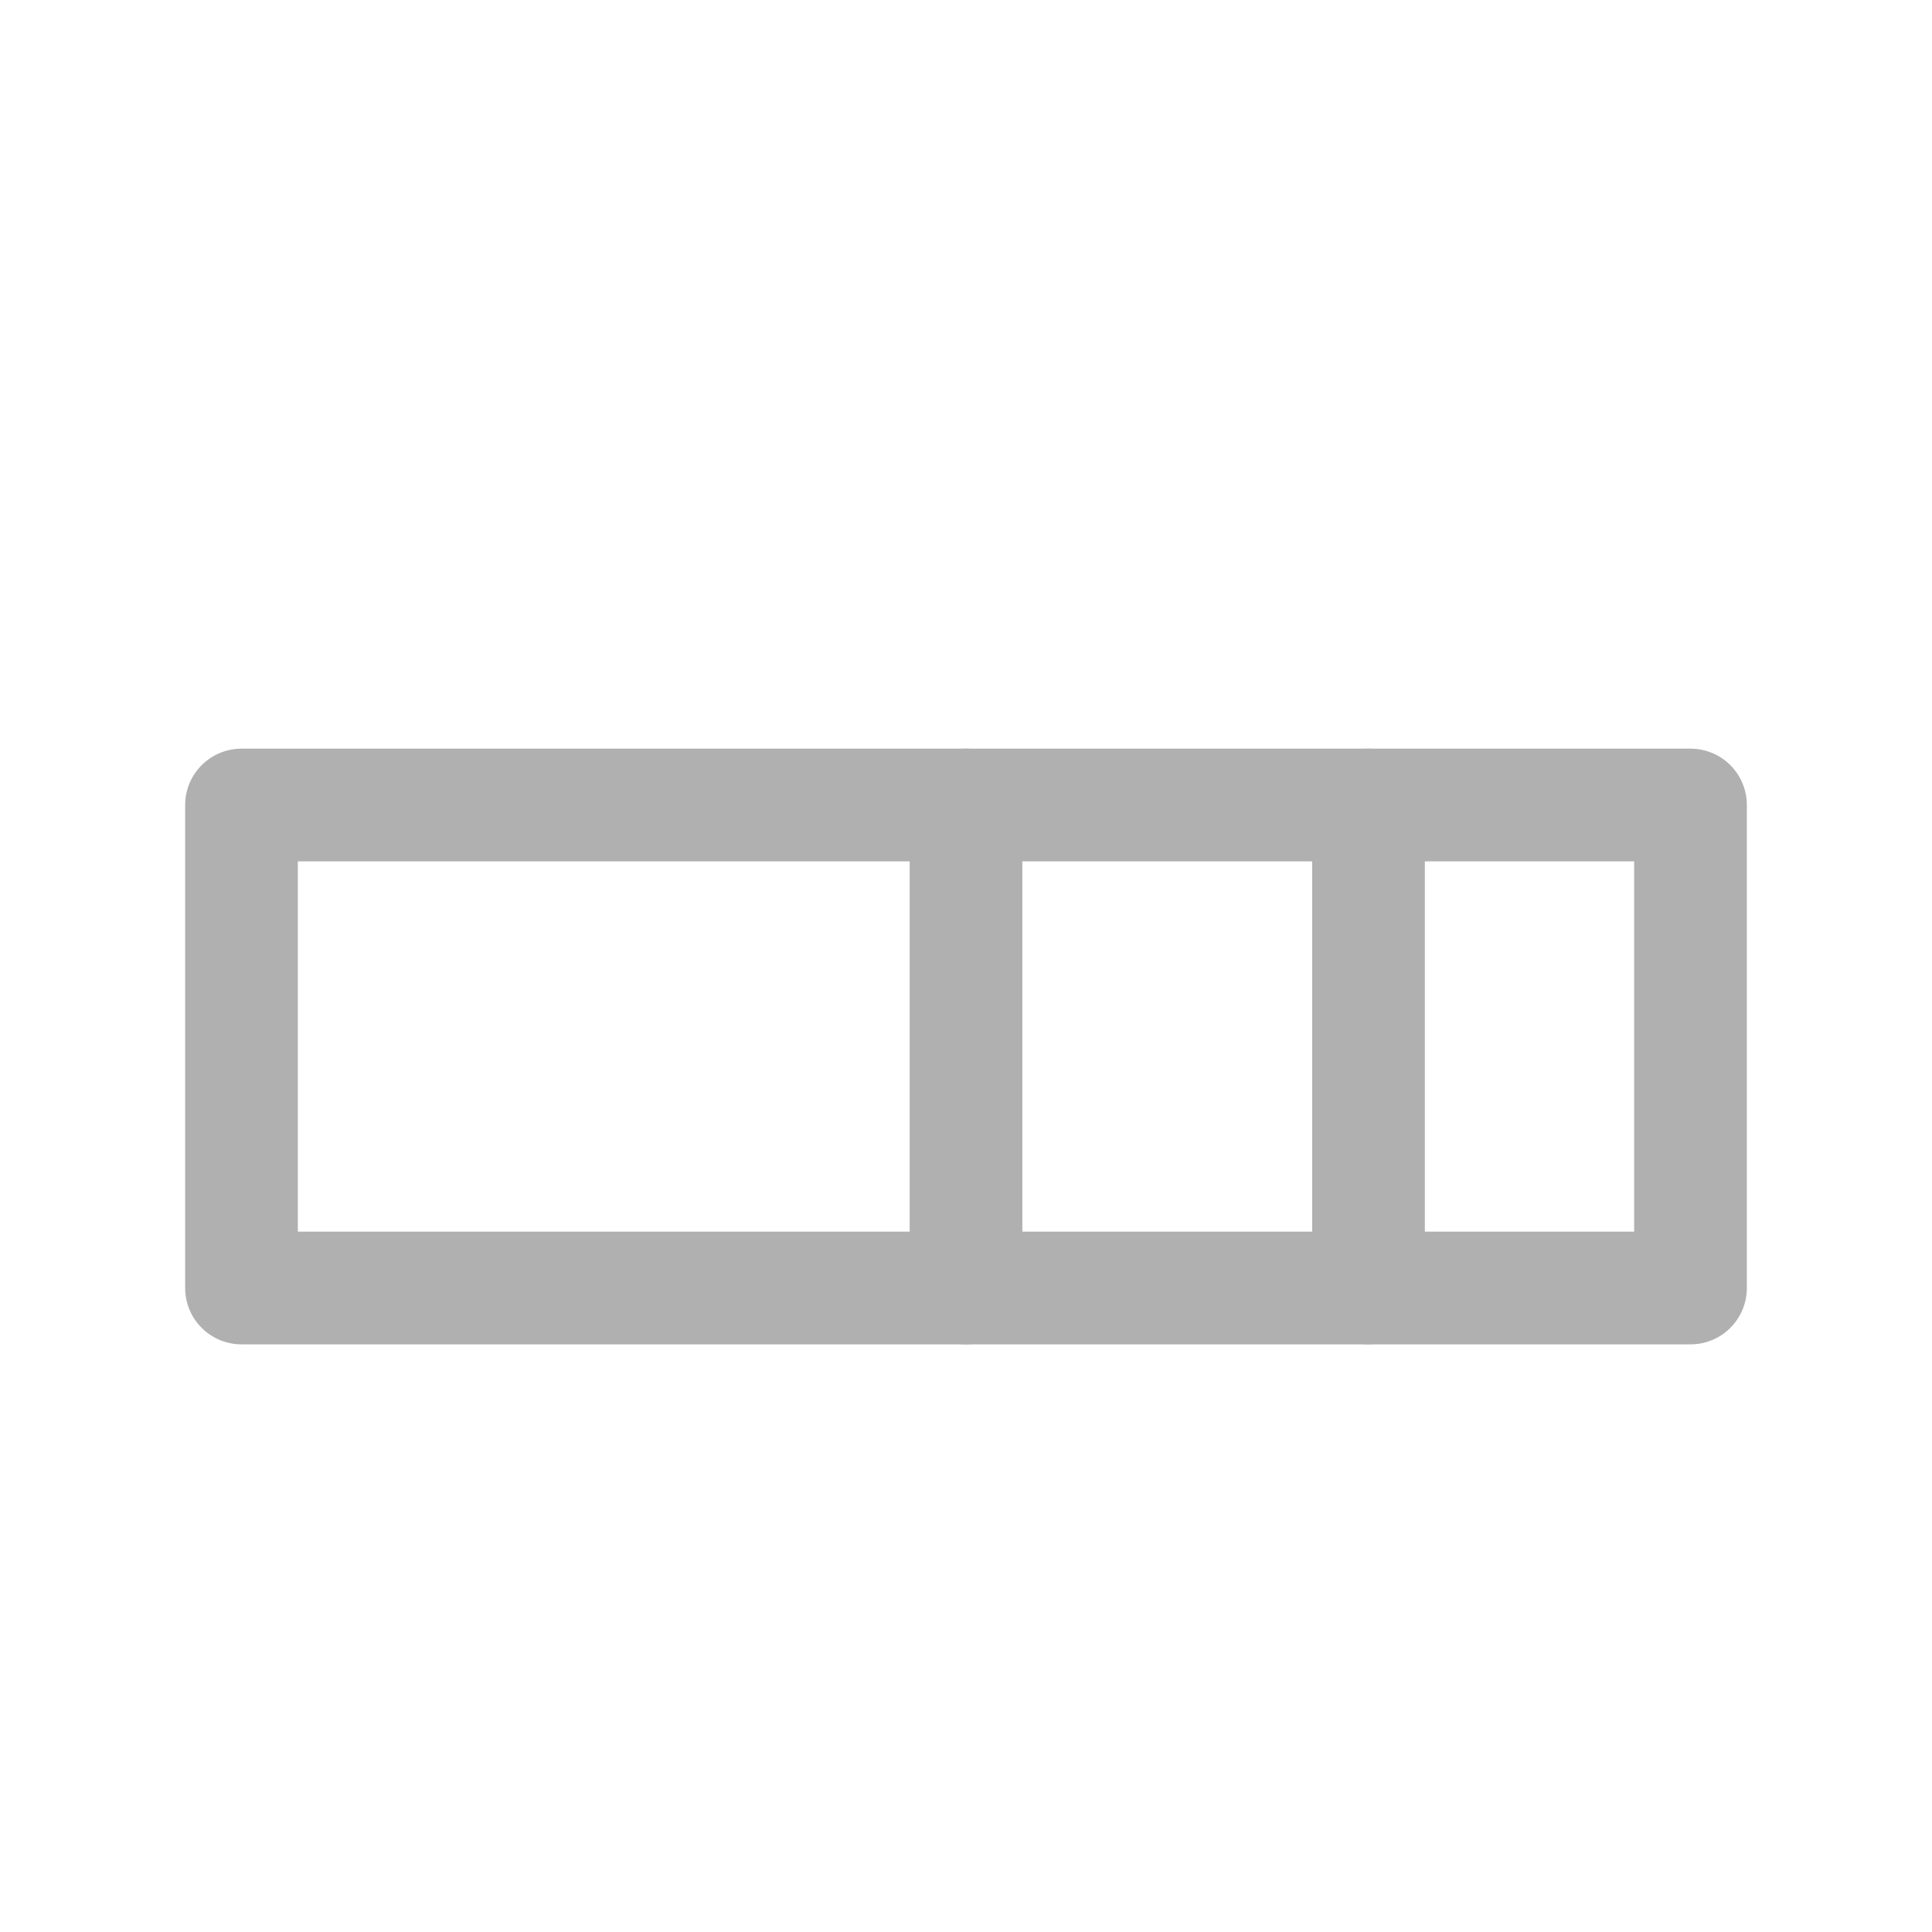
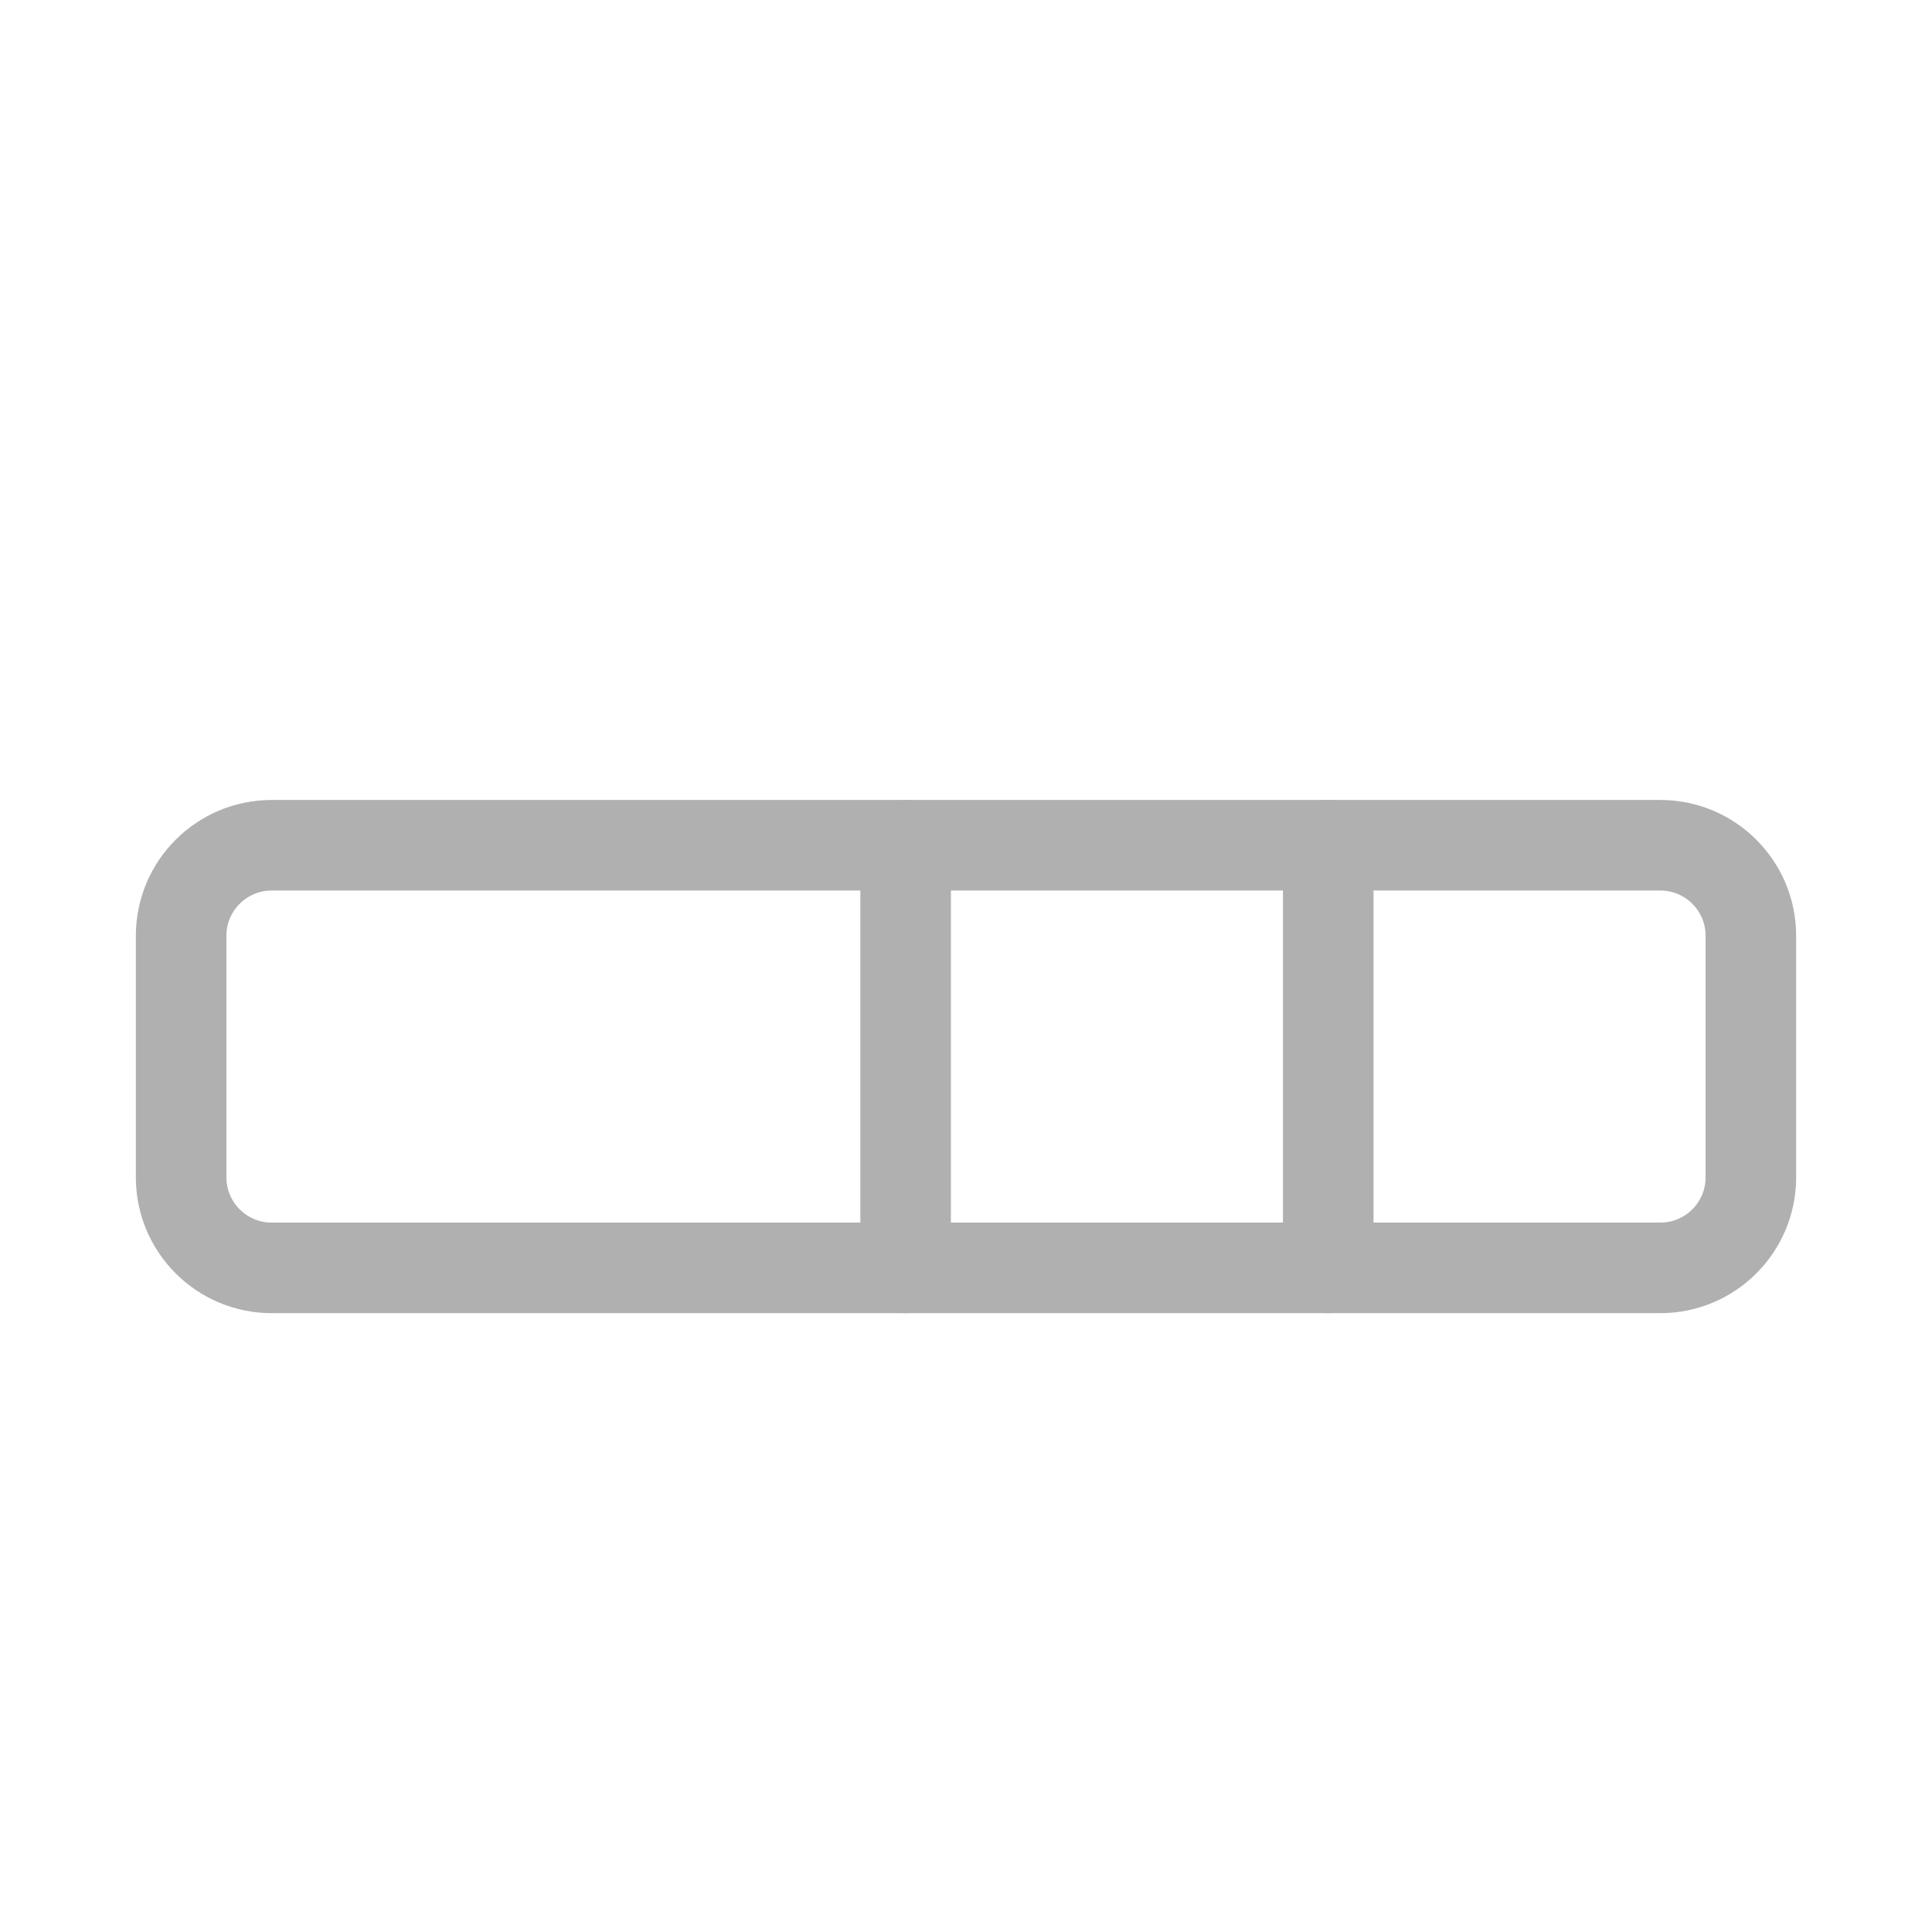
- <svg xmlns="http://www.w3.org/2000/svg" width="24" height="24" viewBox="0 0 24 24">
-   <g fill="none" stroke="#B0B0B0" stroke-width="1.4" stroke-linecap="round" stroke-linejoin="round">
-     <rect x="3" y="10" width="18" height="6" />
-     <line x1="12" y1="10" x2="12" y2="16" />
-     <line x1="17" y1="10" x2="17" y2="16" />
+ <svg xmlns="http://www.w3.org/2000/svg" width="64" height="64" viewBox="0 0 64 64">
+   <g fill="none" stroke="#B0B0B0" stroke-width="3" stroke-linecap="round" stroke-linejoin="round">
+     <rect x="6" y="28" width="52" height="14" rx="3" />
+     <line x1="30" y1="28" x2="30" y2="42" />
+     <line x1="44" y1="28" x2="44" y2="42" />
  </g>
</svg>
